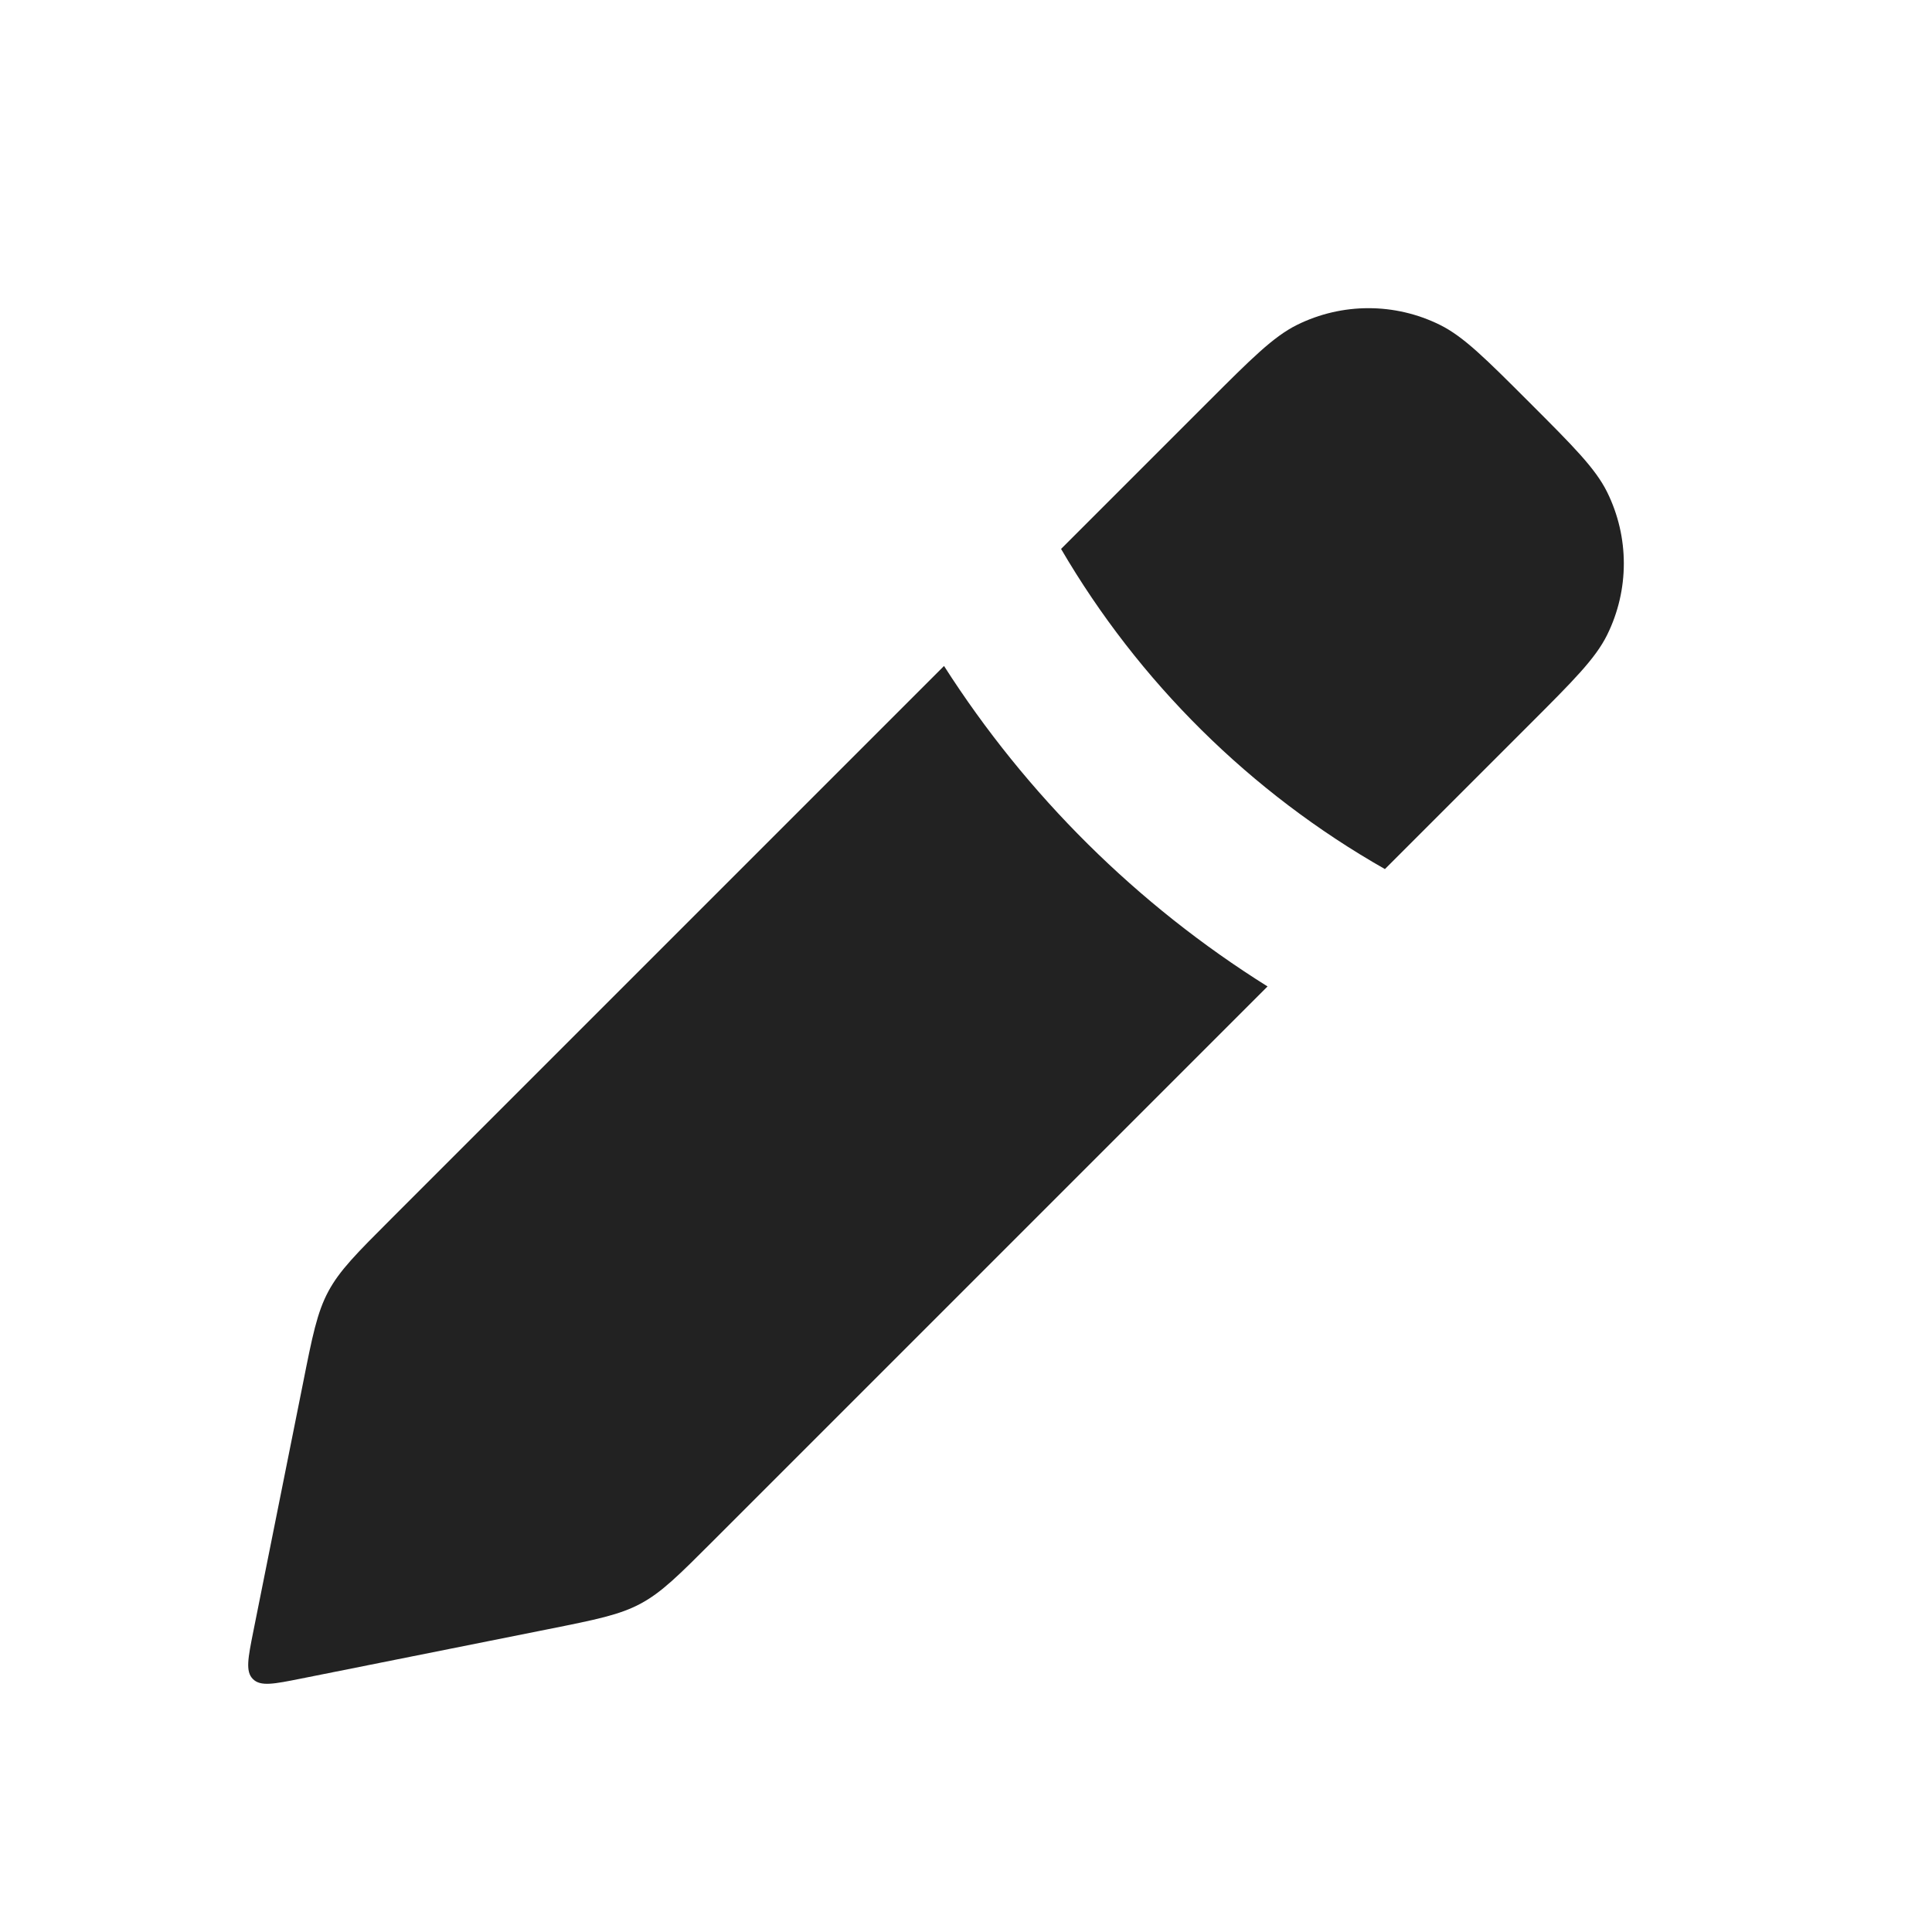
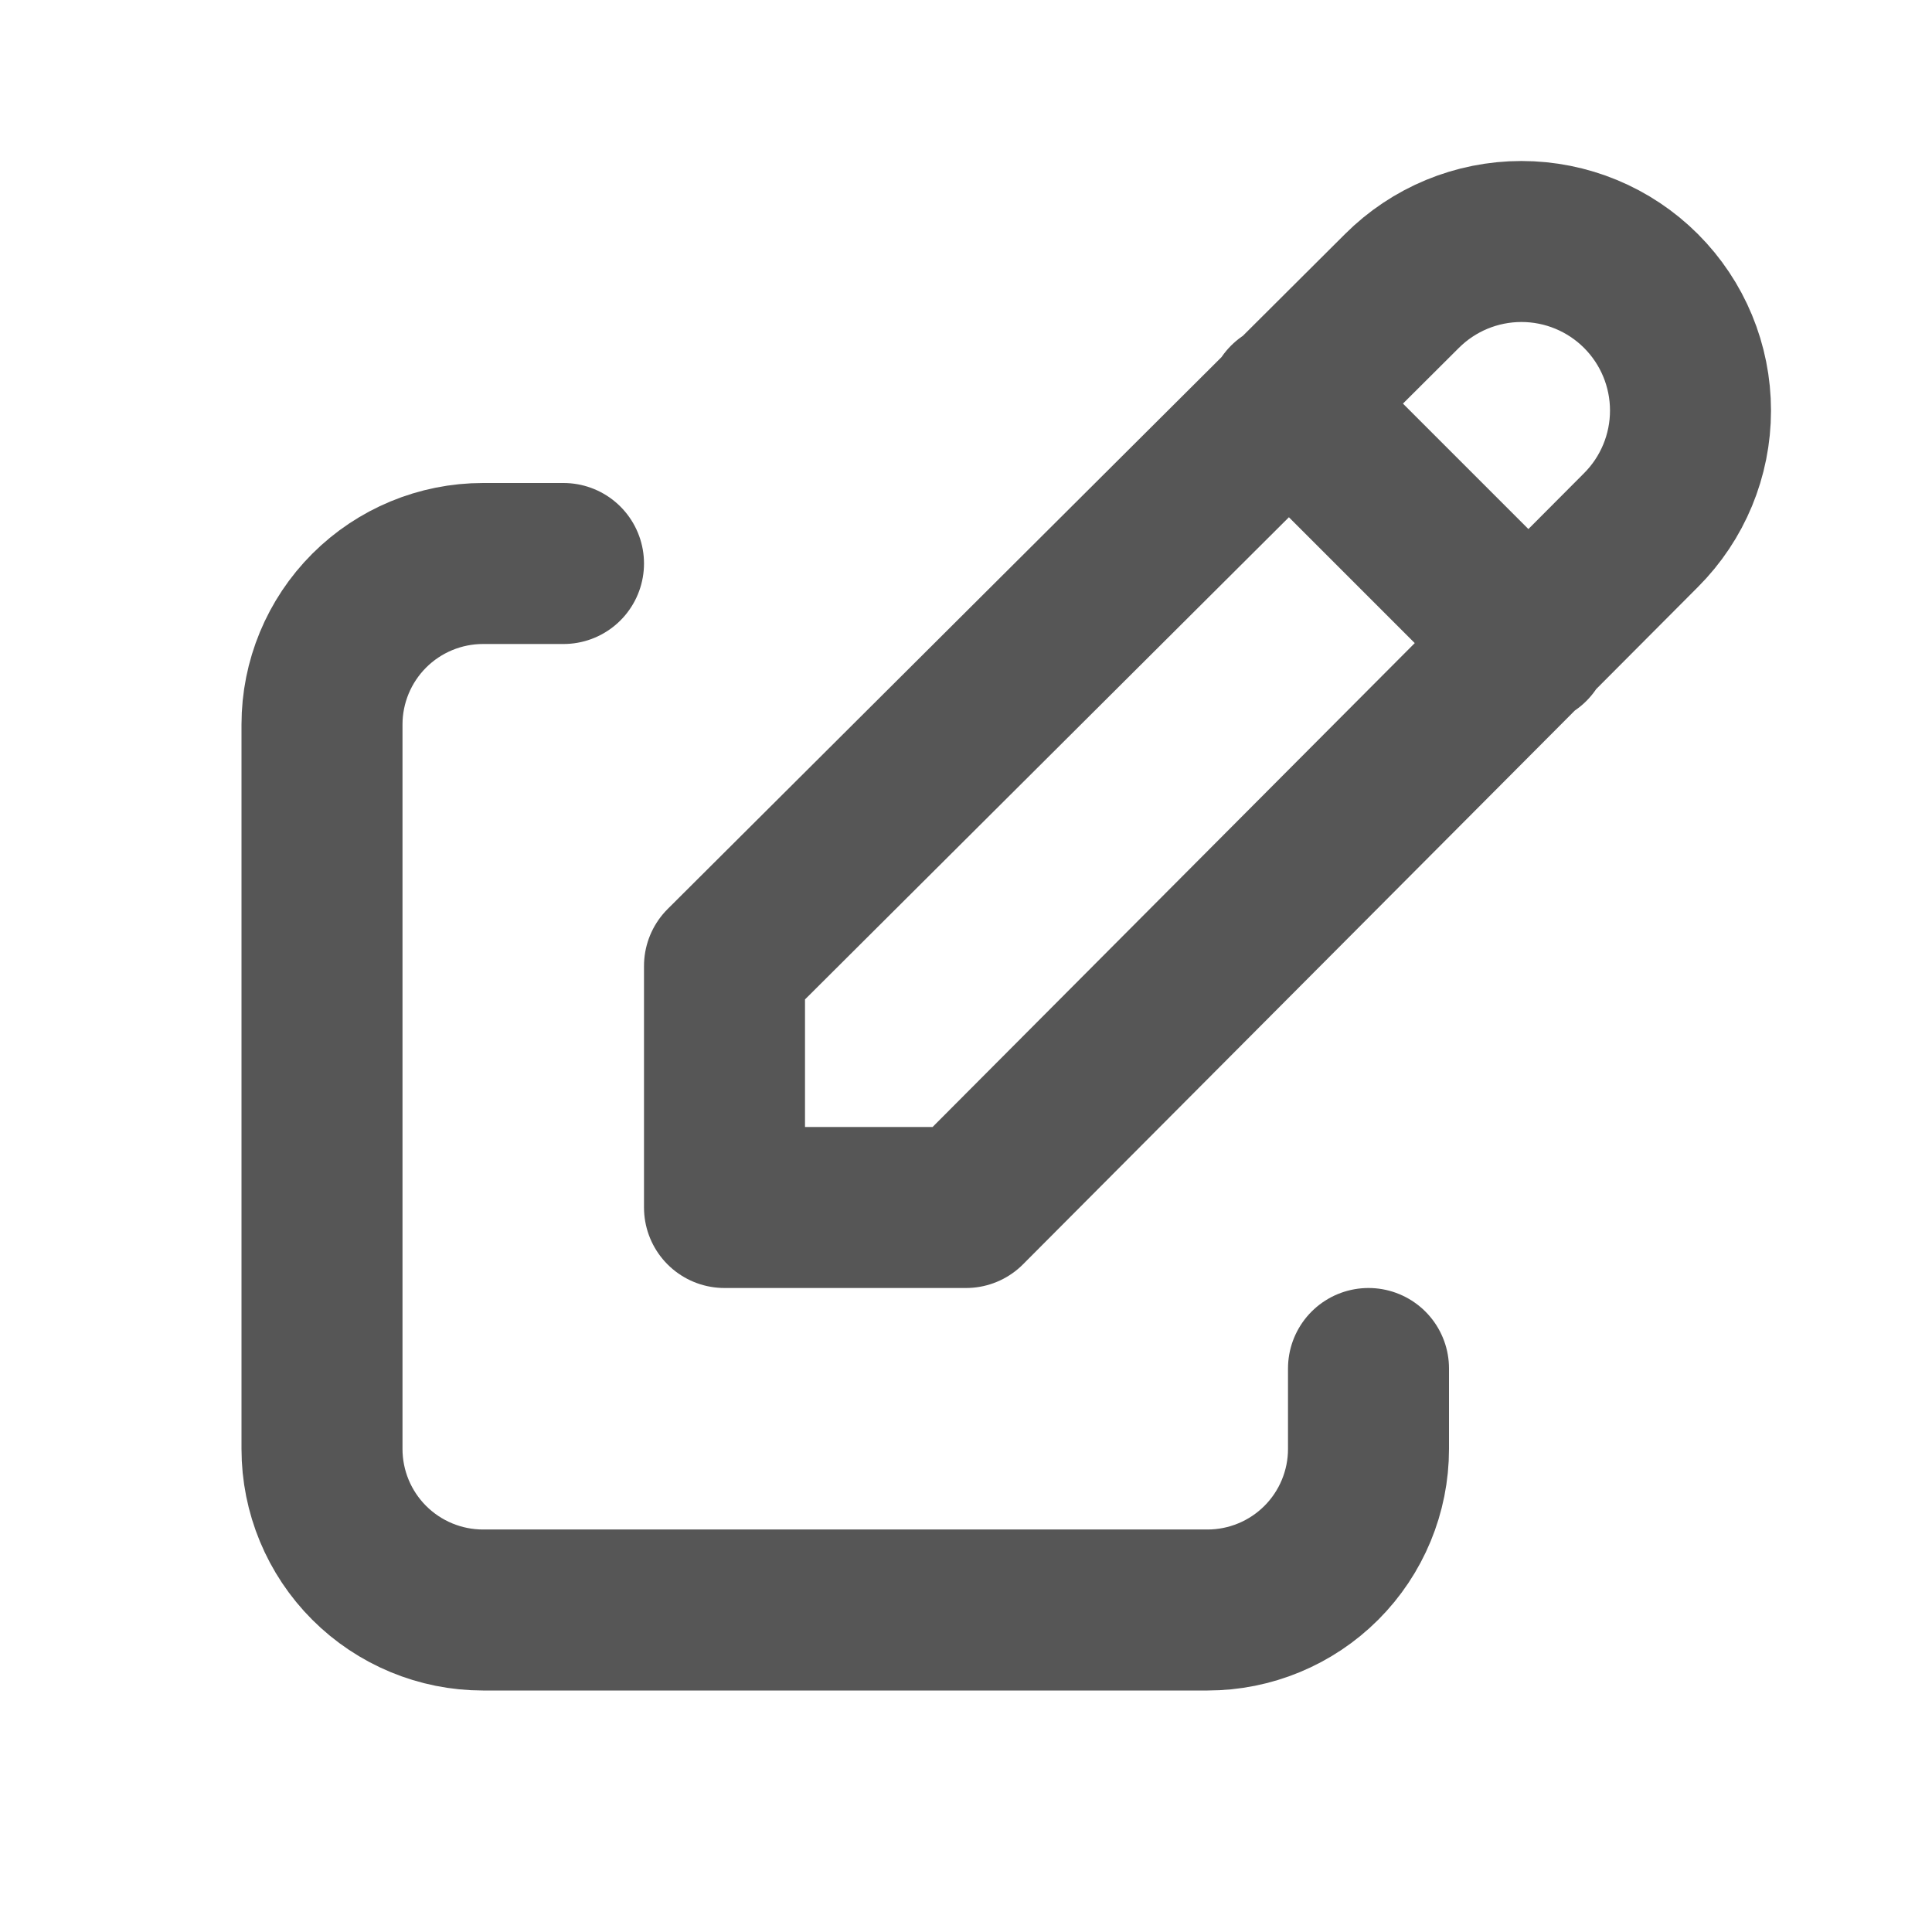
<svg xmlns="http://www.w3.org/2000/svg" width="24" height="24" viewBox="0 0 24 24" fill="none">
-   <path fill-rule="evenodd" clip-rule="evenodd" d="M17.204 10.796L19 9C19.545 8.455 19.818 8.182 19.964 7.888C20.241 7.328 20.241 6.672 19.964 6.112C19.818 5.818 19.545 5.545 19 5C18.455 4.455 18.182 4.182 17.888 4.036C17.328 3.759 16.672 3.759 16.112 4.036C15.818 4.182 15.545 4.455 15 5L13.181 6.819C14.145 8.469 15.531 9.845 17.204 10.796ZM11.727 8.273L4.856 15.144C4.431 15.569 4.219 15.781 4.079 16.042C3.939 16.303 3.88 16.598 3.763 17.188L3.147 20.265C3.081 20.597 3.047 20.764 3.142 20.858C3.237 20.953 3.403 20.919 3.735 20.853L6.812 20.238C7.402 20.12 7.697 20.061 7.958 19.921C8.219 19.781 8.431 19.569 8.856 19.144L15.746 12.254C14.124 11.239 12.752 9.876 11.727 8.273Z" fill="#222222" />
+   <path d="M7 7H6C5.47 7 4.961 7.211 4.586 7.586C4.211 7.961 4 8.47 4 9V18C4 18.53 4.211 19.039 4.586 19.414C4.961 19.789 5.47 20 6 20H15C15.53 20 16.039 19.789 16.414 19.414C16.789 19.039 17 18.53 17 18V17" stroke="#565656" stroke-width="2" stroke-linecap="round" stroke-linejoin="round" />
+   <path d="M16 5L19 8M20.385 6.585C20.779 6.191 21 5.657 21 5.1C21 4.543 20.779 4.009 20.385 3.615C19.991 3.221 19.457 3 18.9 3C18.343 3 17.809 3.221 17.415 3.615L9 12V15H12L20.385 6.585Z" stroke="#565656" stroke-width="2" stroke-linecap="round" stroke-linejoin="round" />
</svg>
